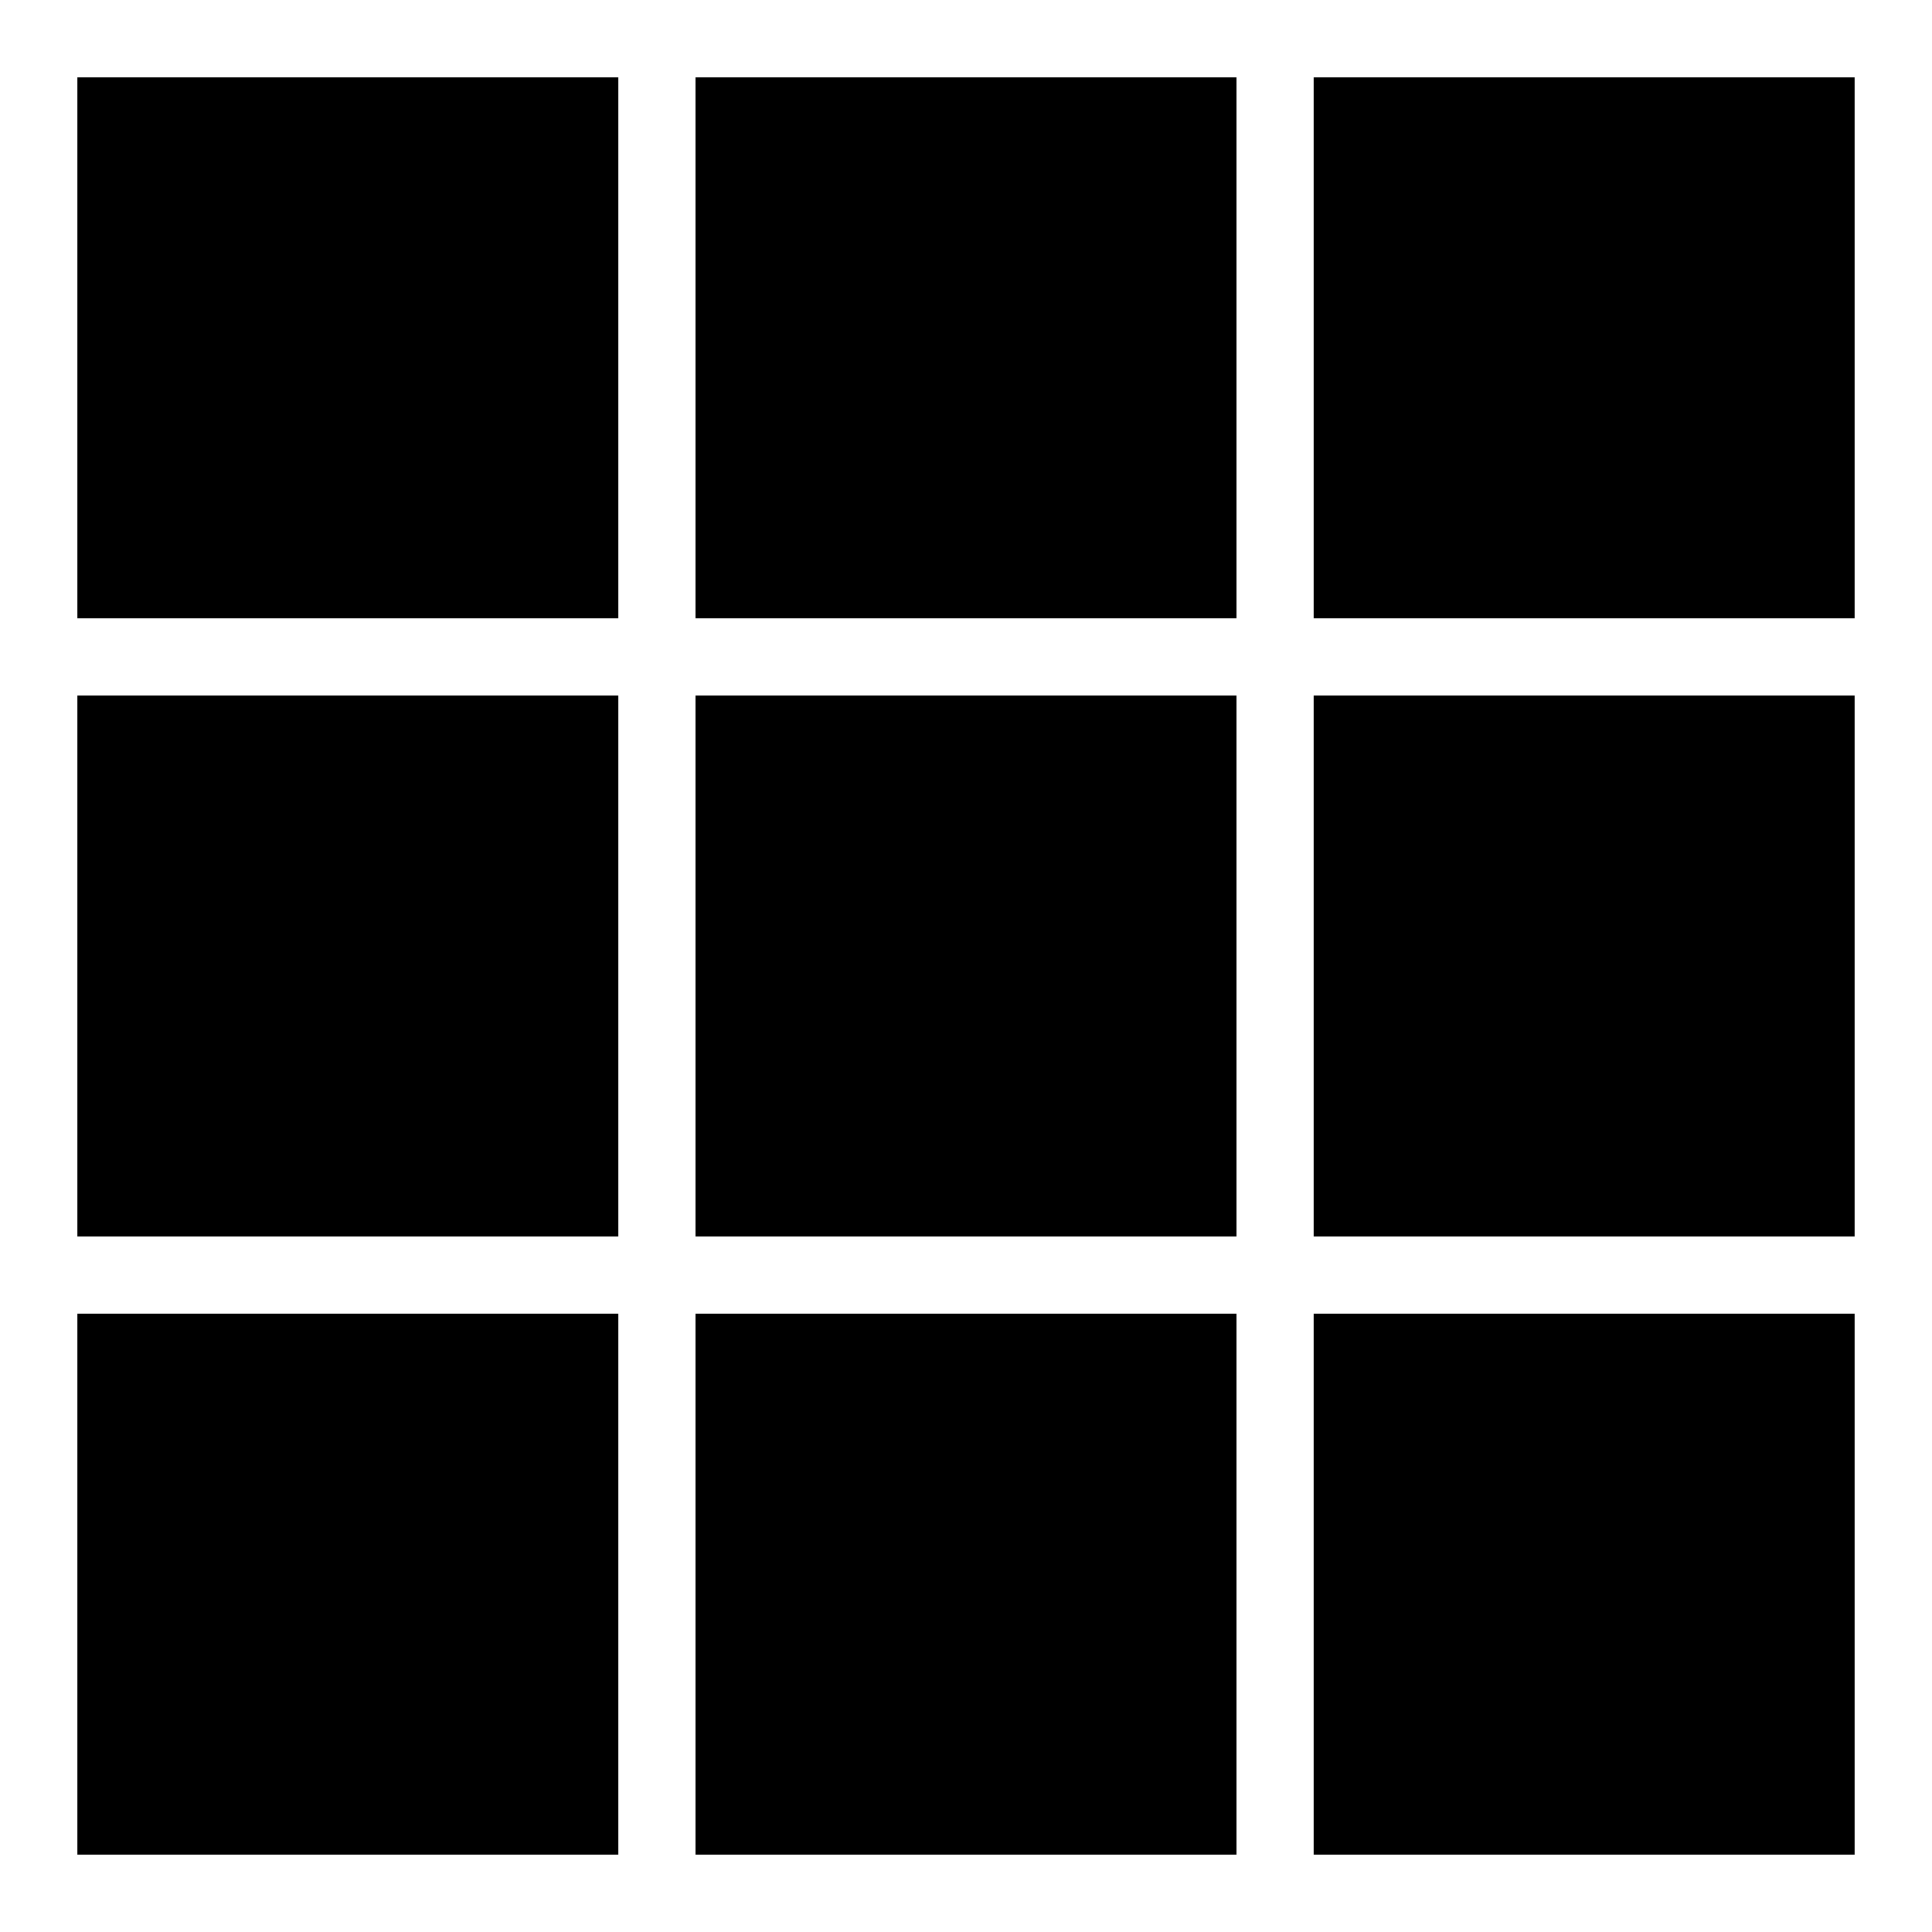
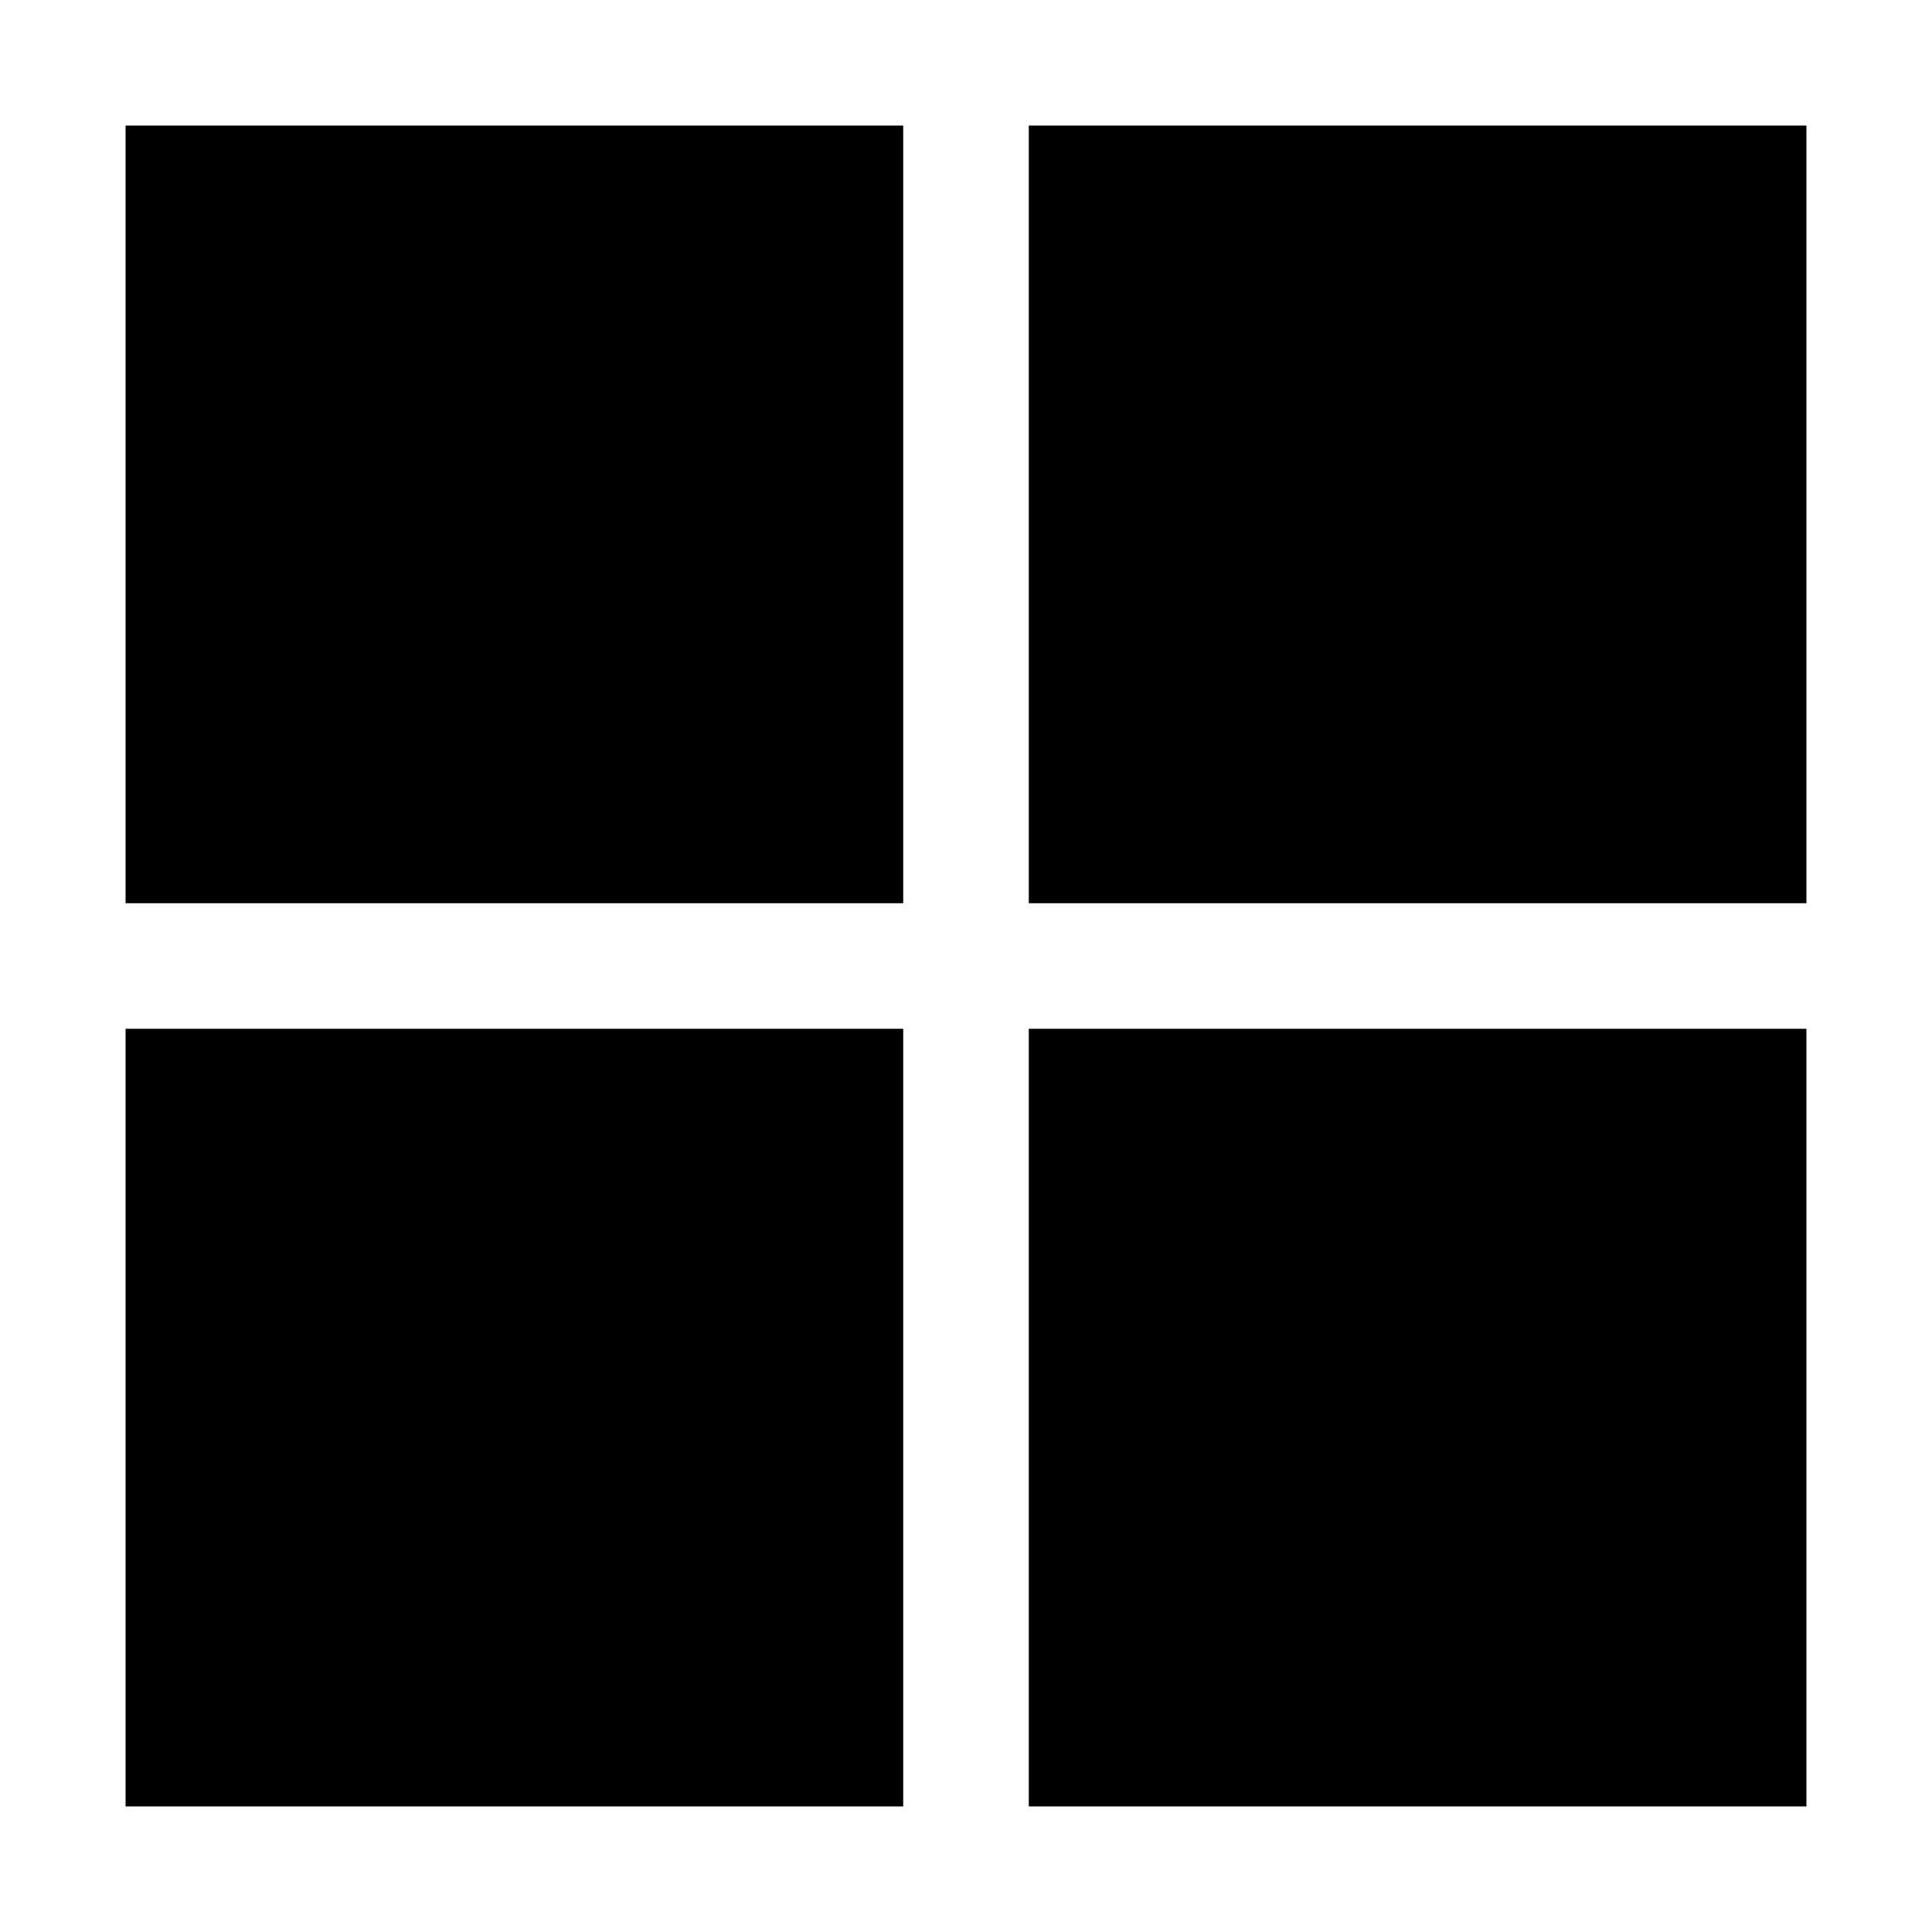
- <svg xmlns="http://www.w3.org/2000/svg" version="1.1" id="Rectangle_1_copy_8_1_" x="0px" y="0px" width="110.43px" height="110.43px" viewBox="0 0 110.43 110.43" enable-background="new 0 0 110.43 110.43" xml:space="preserve">
-   <g id="Rectangle_1_copy_8">
-     <g>
-       <path fill-rule="evenodd" clip-rule="evenodd" d="M4.417,106.013h30.92V75.092H4.417V106.013z M39.755,106.013h30.92V75.092    h-30.92V106.013z M75.092,106.013h30.921V75.092H75.092V106.013z M4.417,70.675h30.92v-30.92H4.417V70.675z M39.755,70.675h30.92    v-30.92h-30.92V70.675z M75.092,70.675h30.921v-30.92H75.092V70.675z M4.417,35.337h30.92V4.417H4.417V35.337z M39.755,35.337    h30.92V4.417h-30.92V35.337z M75.092,4.417v30.92h30.921V4.417H75.092z" />
+ <svg xmlns="http://www.w3.org/2000/svg" version="1.1" x="0px" y="0px" width="88.344px" height="88.344px" viewBox="0 0 88.344 88.344" enable-background="new 0 0 88.344 88.344" xml:space="preserve">
+   <g id="Rectangle_1_1_" enable-background="new    ">
+     <g id="Rectangle_1">
+       <g>
+         <rect x="5.742" y="47.043" width="35.559" height="35.559" />
+       </g>
+     </g>
+   </g>
+   <g id="Rectangle_1_copy_4_1_" enable-background="new    ">
+     <g id="Rectangle_1_copy_4">
+       <g>
+         <rect x="47.043" y="47.043" width="35.559" height="35.559" />
+       </g>
+     </g>
+   </g>
+   <g id="Rectangle_1_copy_1_" enable-background="new    ">
+     <g id="Rectangle_1_copy">
+       <g>
+         <rect x="5.742" y="5.742" width="35.559" height="35.559" />
+       </g>
+     </g>
+   </g>
+   <g id="Rectangle_1_copy_5_1_" enable-background="new    ">
+     <g id="Rectangle_1_copy_5">
+       <g>
+         <rect x="47.043" y="5.742" width="35.559" height="35.559" />
+       </g>
    </g>
  </g>
</svg>
